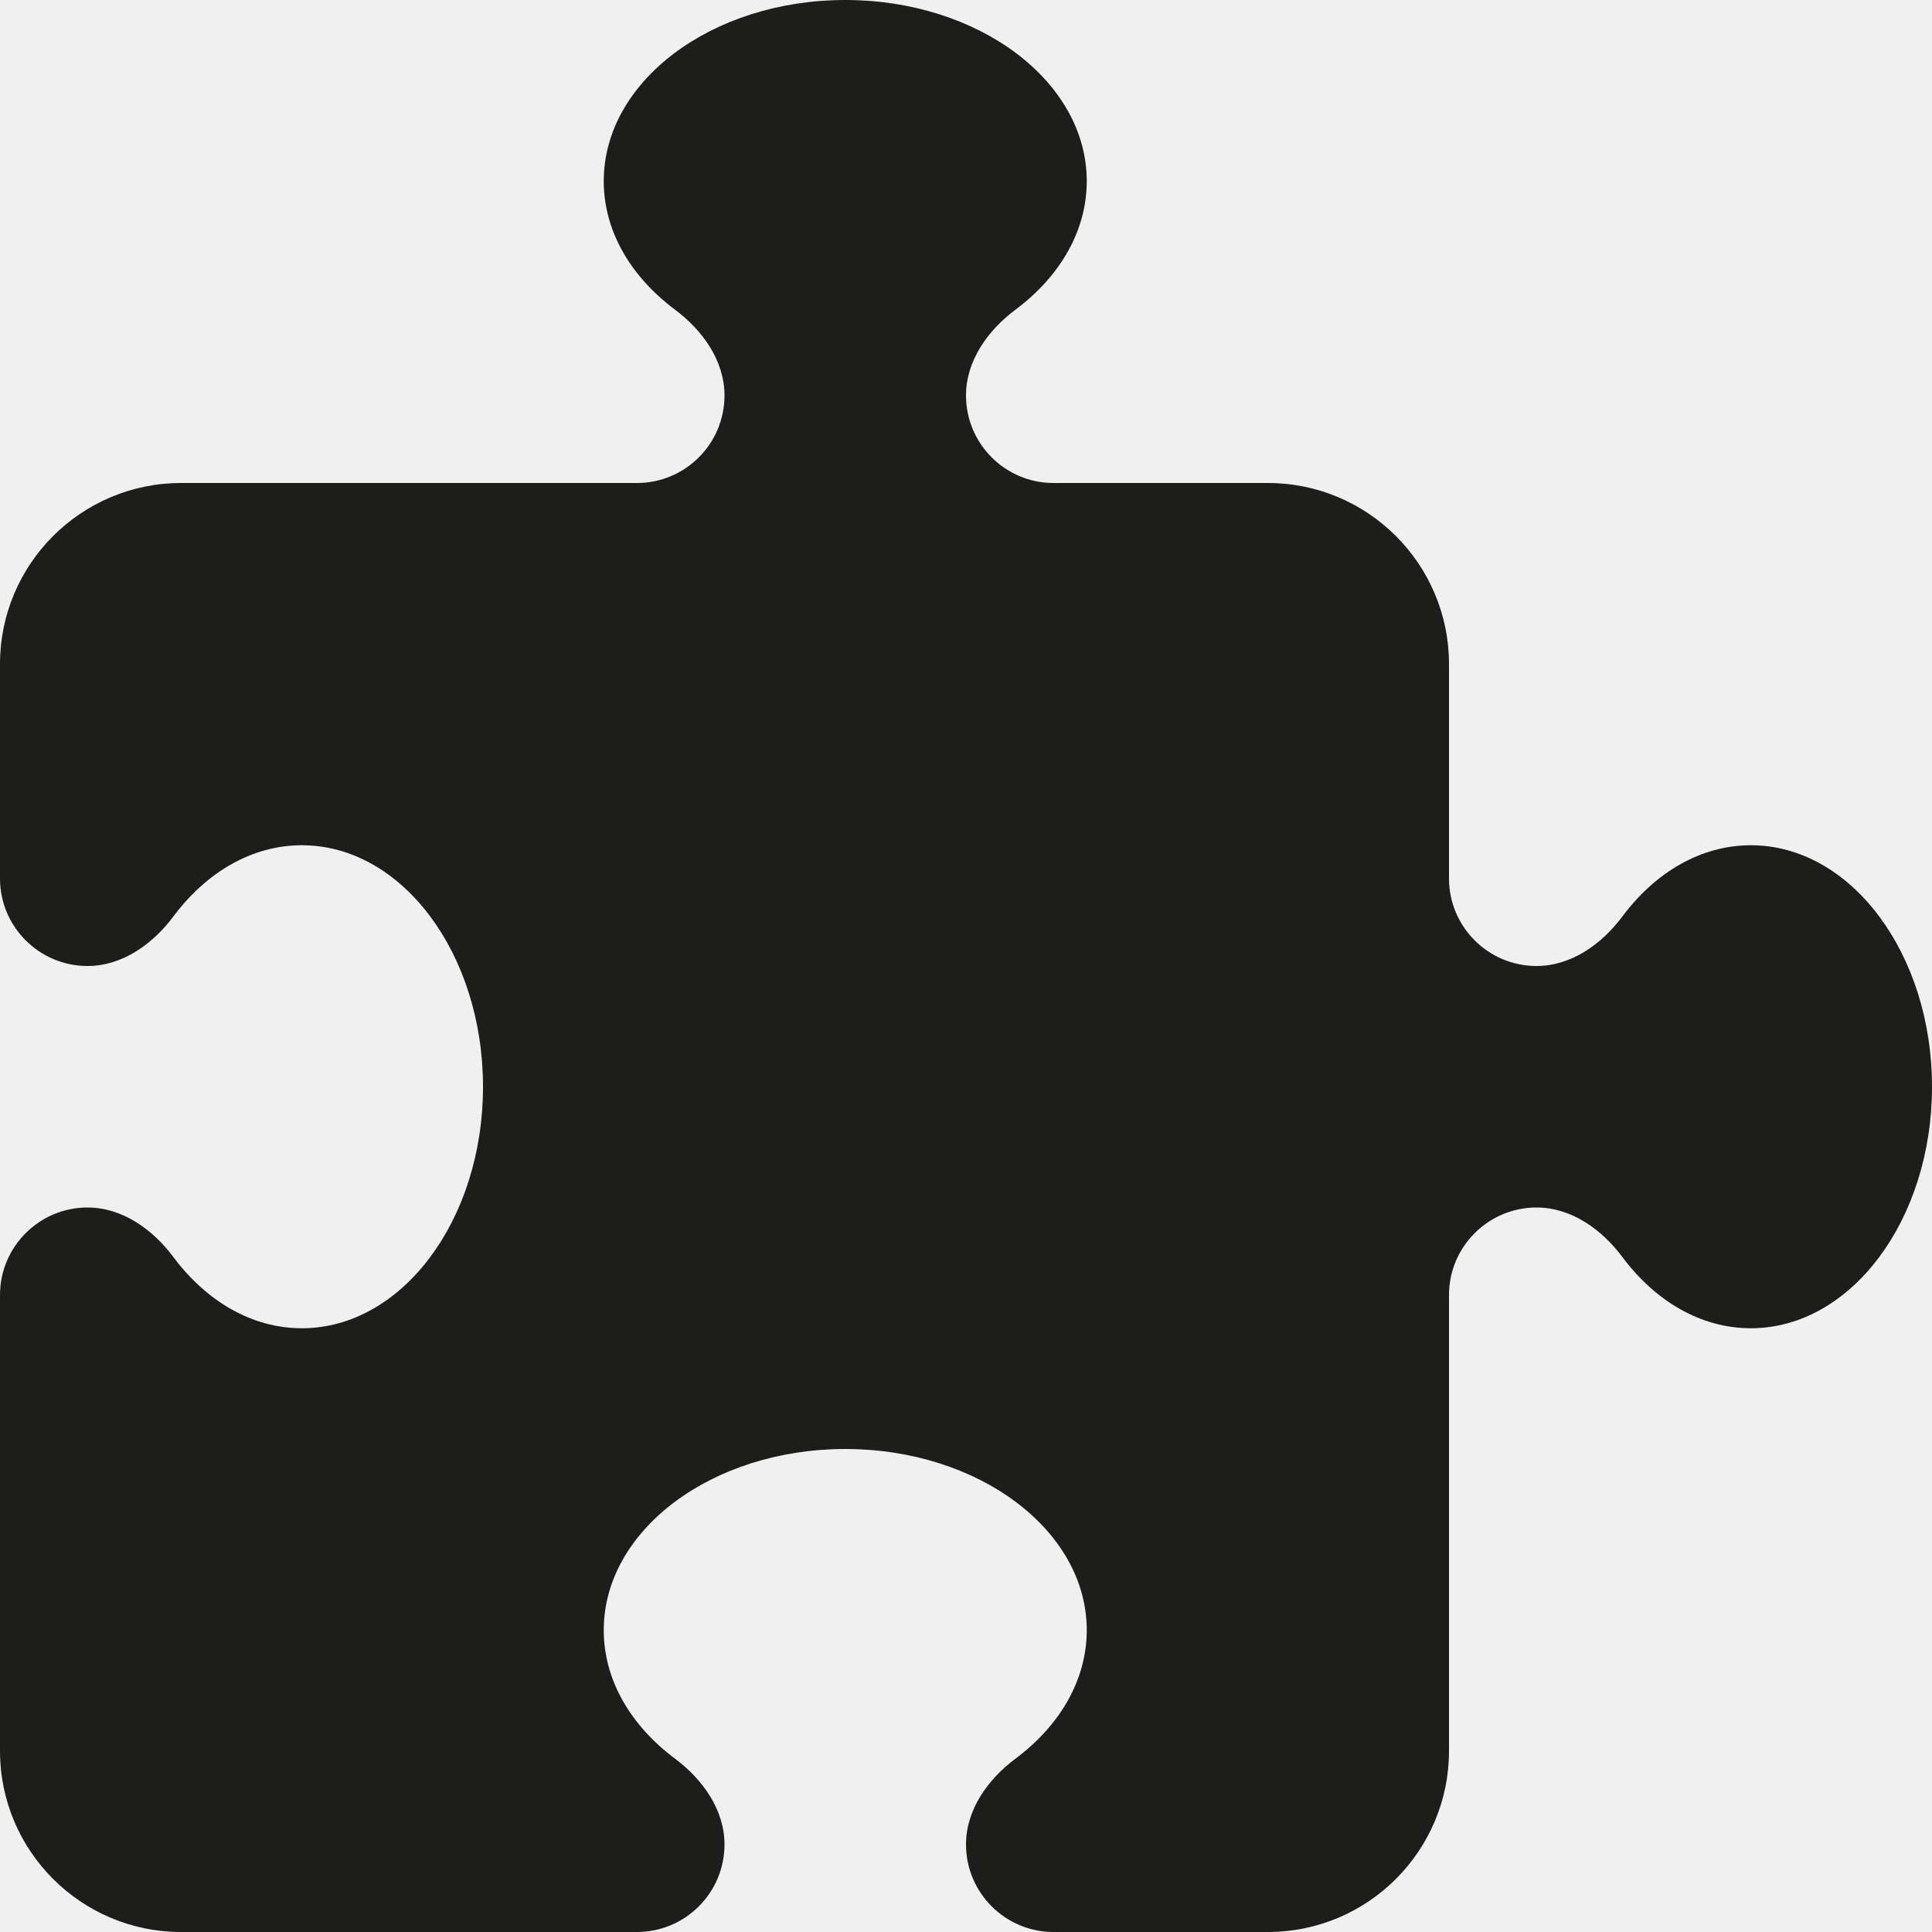
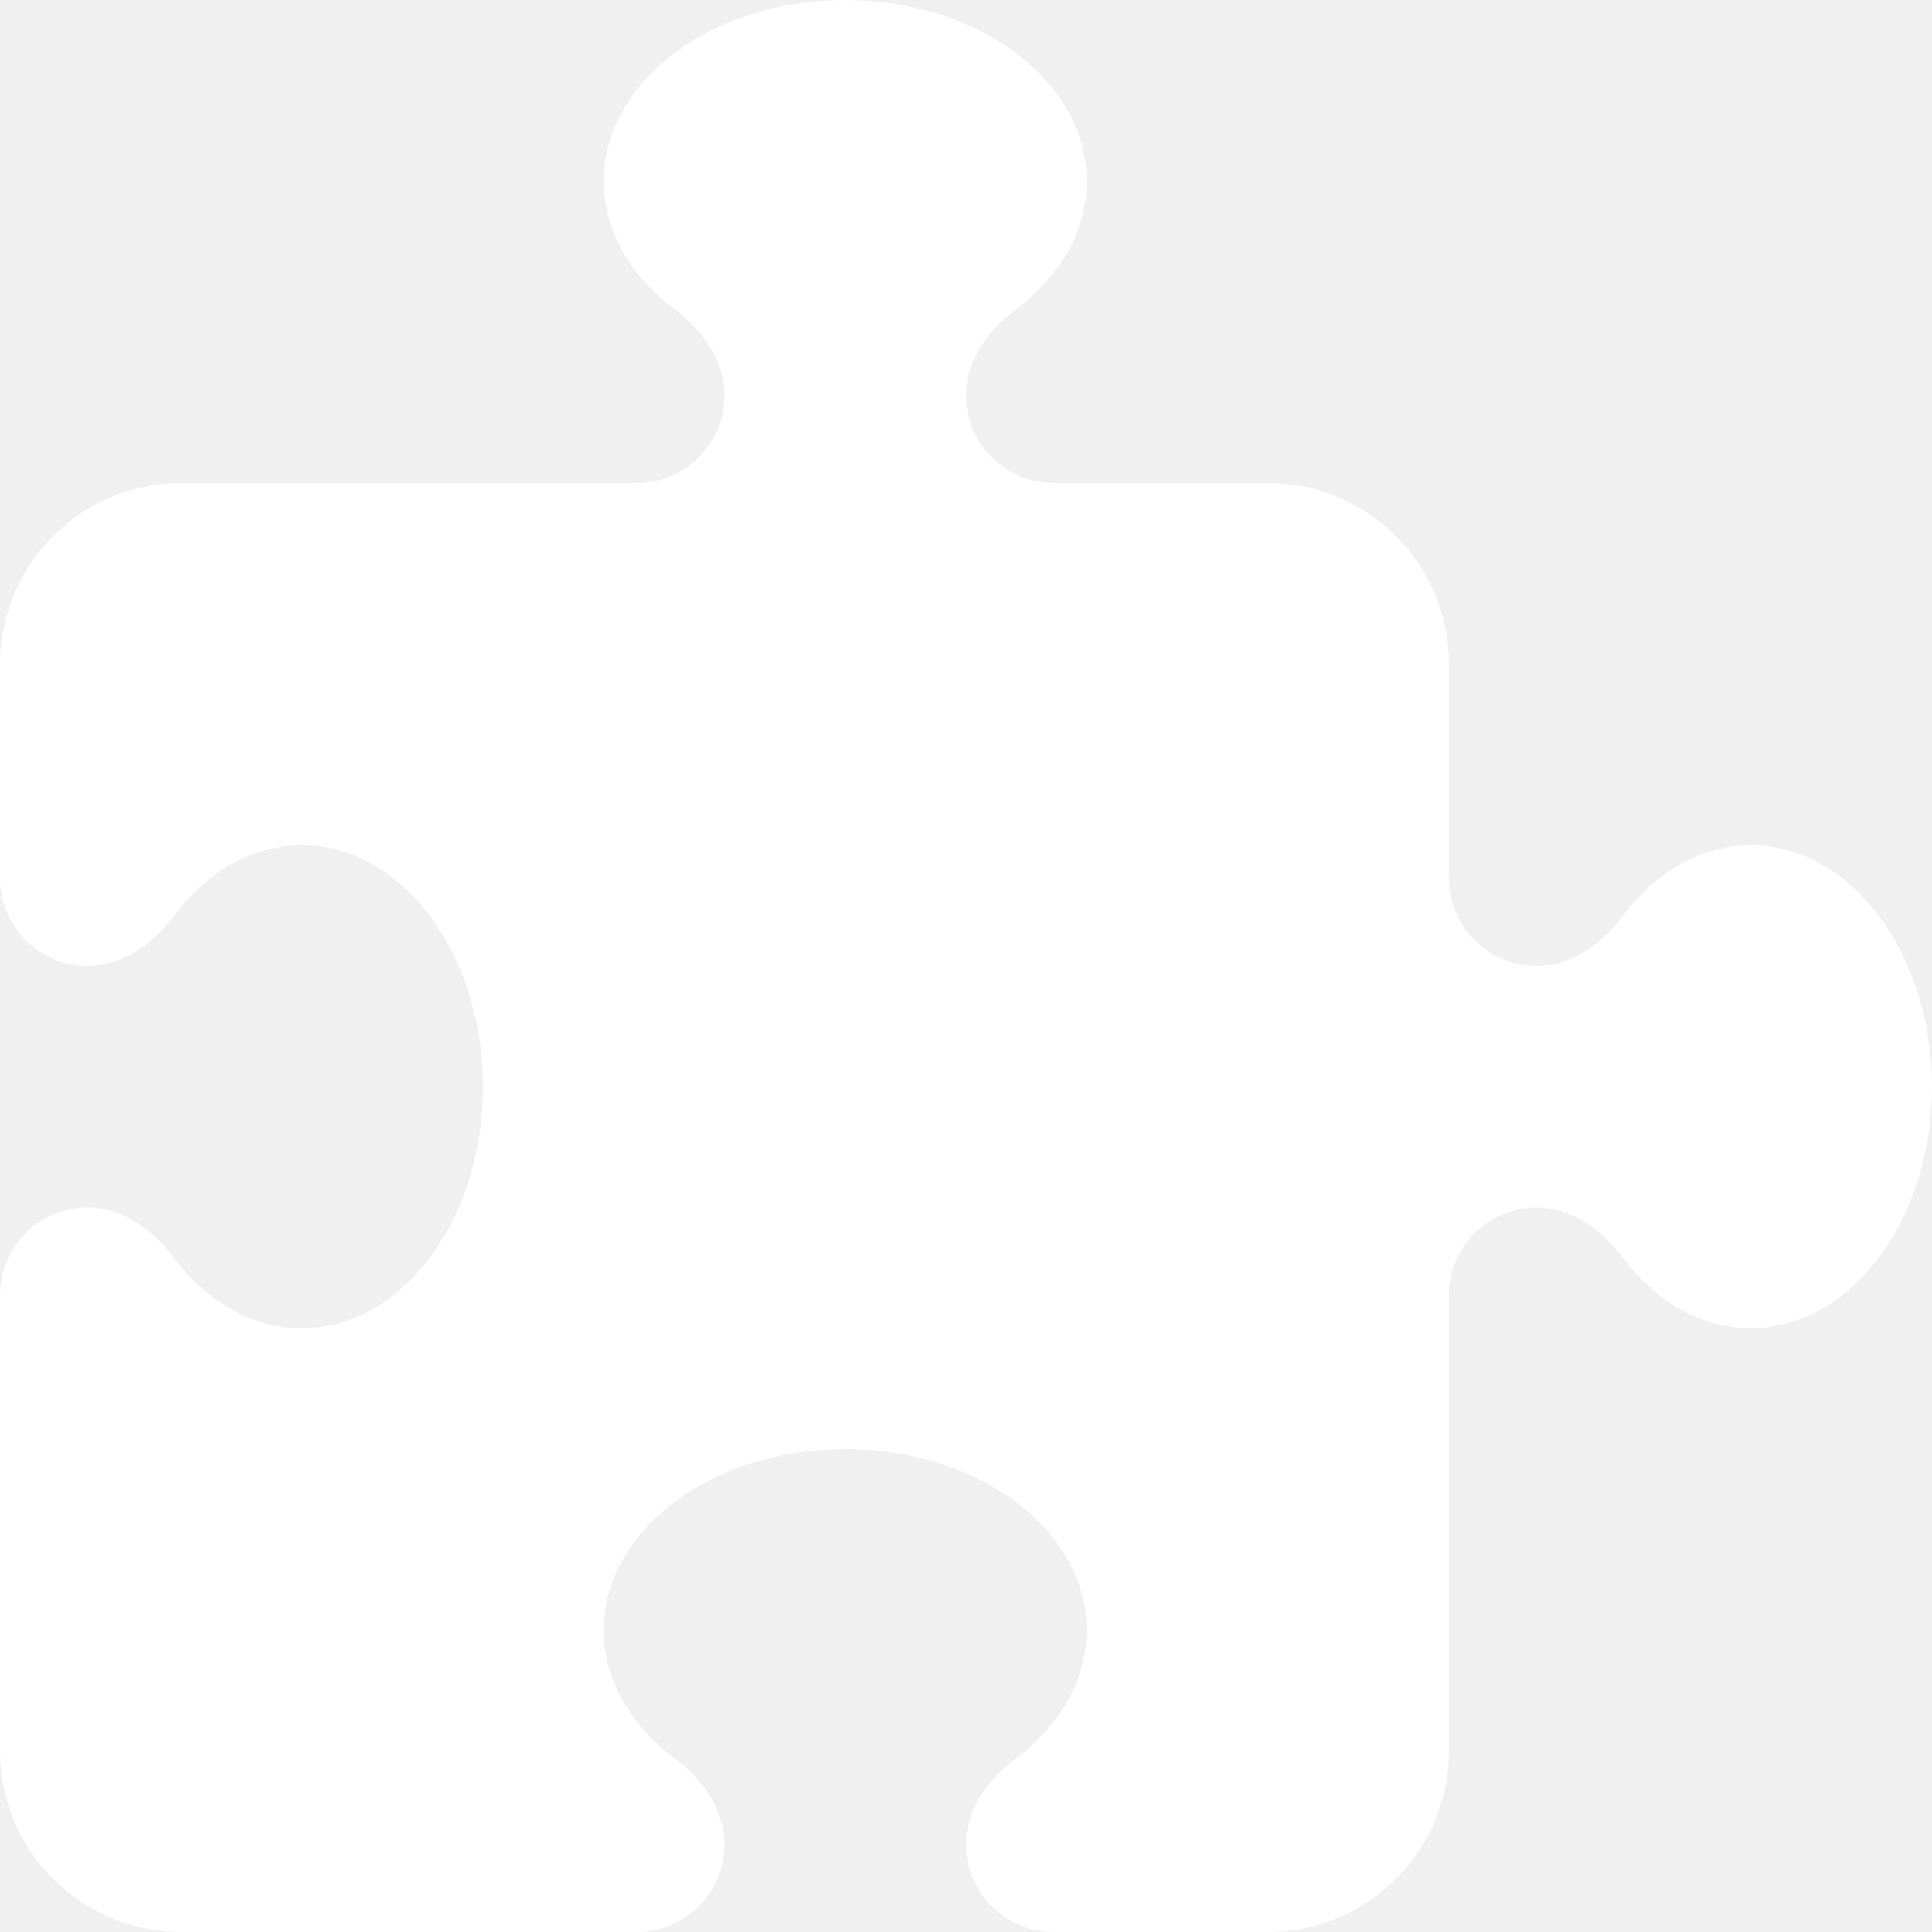
- <svg xmlns="http://www.w3.org/2000/svg" version="1.1" id="Capa_1" x="0px" y="0px" viewBox="0 0 512 512" style="enable-background:new 0 0 512 512;" xml:space="preserve">
-   <style type="text/css">
- 	.st0{fill:#1D1D1B;}
- </style>
-   <path class="st0" d="M192,104.8c0-9.2-5.8-17.3-13.2-22.8C167.2,73.3,160,61.3,160,48c0-26.5,28.7-48,64-48s64,21.5,64,48  c0,13.3-7.2,25.3-18.8,34c-7.4,5.5-13.2,13.6-13.2,22.8c0,12.8,10.4,23.2,23.2,23.2H336c26.5,0,48,21.5,48,48v56.8  c0,12.8,10.4,23.2,23.2,23.2c9.2,0,17.3-5.8,22.8-13.2c8.7-11.6,20.7-18.8,34-18.8c26.5,0,48,28.7,48,64s-21.5,64-48,64  c-13.3,0-25.3-7.2-34-18.8c-5.5-7.4-13.6-13.2-22.8-13.2c-12.8,0-23.2,10.4-23.2,23.2V464c0,26.5-21.5,48-48,48h-56.8  c-12.8,0-23.2-10.4-23.2-23.2c0-9.2,5.8-17.3,13.2-22.8c11.6-8.7,18.8-20.7,18.8-34c0-26.5-28.7-48-64-48s-64,21.5-64,48  c0,13.3,7.2,25.3,18.8,34c7.4,5.5,13.2,13.6,13.2,22.8c0,12.8-10.4,23.2-23.2,23.2H48c-26.5,0-48-21.5-48-48V343.2  C0,330.4,10.4,320,23.2,320c9.2,0,17.3,5.8,22.8,13.2c8.7,11.6,20.7,18.8,34,18.8c26.5,0,48-28.7,48-64s-21.5-64-48-64  c-13.3,0-25.3,7.2-34,18.8c-5.5,7.4-13.6,13.2-22.8,13.2C10.4,256,0,245.6,0,232.8V176c0-26.5,21.5-48,48-48h120.8  C181.6,128,192,117.6,192,104.8z" />
+ <svg xmlns="http://www.w3.org/2000/svg" width="100%" height="100%" viewBox="0 0 512 512" version="1.1" xml:space="preserve" style="fill-rule:evenodd;clip-rule:evenodd;stroke-linejoin:round;stroke-miterlimit:2;">
+   <path d="M192,104.8c0,-9.2 -5.8,-17.3 -13.2,-22.8c-11.6,-8.7 -18.8,-20.7 -18.8,-34c0,-26.5 28.7,-48 64,-48c35.3,0 64,21.5 64,48c0,13.3 -7.2,25.3 -18.8,34c-7.4,5.5 -13.2,13.6 -13.2,22.8c0,12.8 10.4,23.2 23.2,23.2l56.8,0c26.5,0 48,21.5 48,48l0,56.8c0,12.8 10.4,23.2 23.2,23.2c9.2,0 17.3,-5.8 22.8,-13.2c8.7,-11.6 20.7,-18.8 34,-18.8c26.5,0 48,28.7 48,64c0,35.3 -21.5,64 -48,64c-13.3,0 -25.3,-7.2 -34,-18.8c-5.5,-7.4 -13.6,-13.2 -22.8,-13.2c-12.8,0 -23.2,10.4 -23.2,23.2l0,120.8c0,26.5 -21.5,48 -48,48l-56.8,0c-12.8,0 -23.2,-10.4 -23.2,-23.2c0,-9.2 5.8,-17.3 13.2,-22.8c11.6,-8.7 18.8,-20.7 18.8,-34c0,-26.5 -28.7,-48 -64,-48c-35.3,0 -64,21.5 -64,48c0,13.3 7.2,25.3 18.8,34c7.4,5.5 13.2,13.6 13.2,22.8c0,12.8 -10.4,23.2 -23.2,23.2l-120.8,0c-26.5,0 -48,-21.5 -48,-48l-0,-120.8c-0,-12.8 10.4,-23.2 23.2,-23.2c9.2,0 17.3,5.8 22.8,13.2c8.7,11.6 20.7,18.8 34,18.8c26.5,0 48,-28.7 48,-64c0,-35.3 -21.5,-64 -48,-64c-13.3,0 -25.3,7.2 -34,18.8c-5.5,7.4 -13.6,13.2 -22.8,13.2c-12.8,0 -23.2,-10.4 -23.2,-23.2l0,-56.8c0,-26.5 21.5,-48 48,-48l120.8,0c12.8,0 23.2,-10.4 23.2,-23.2Z" style="fill:#fff;fill-rule:nonzero;" />
</svg>
